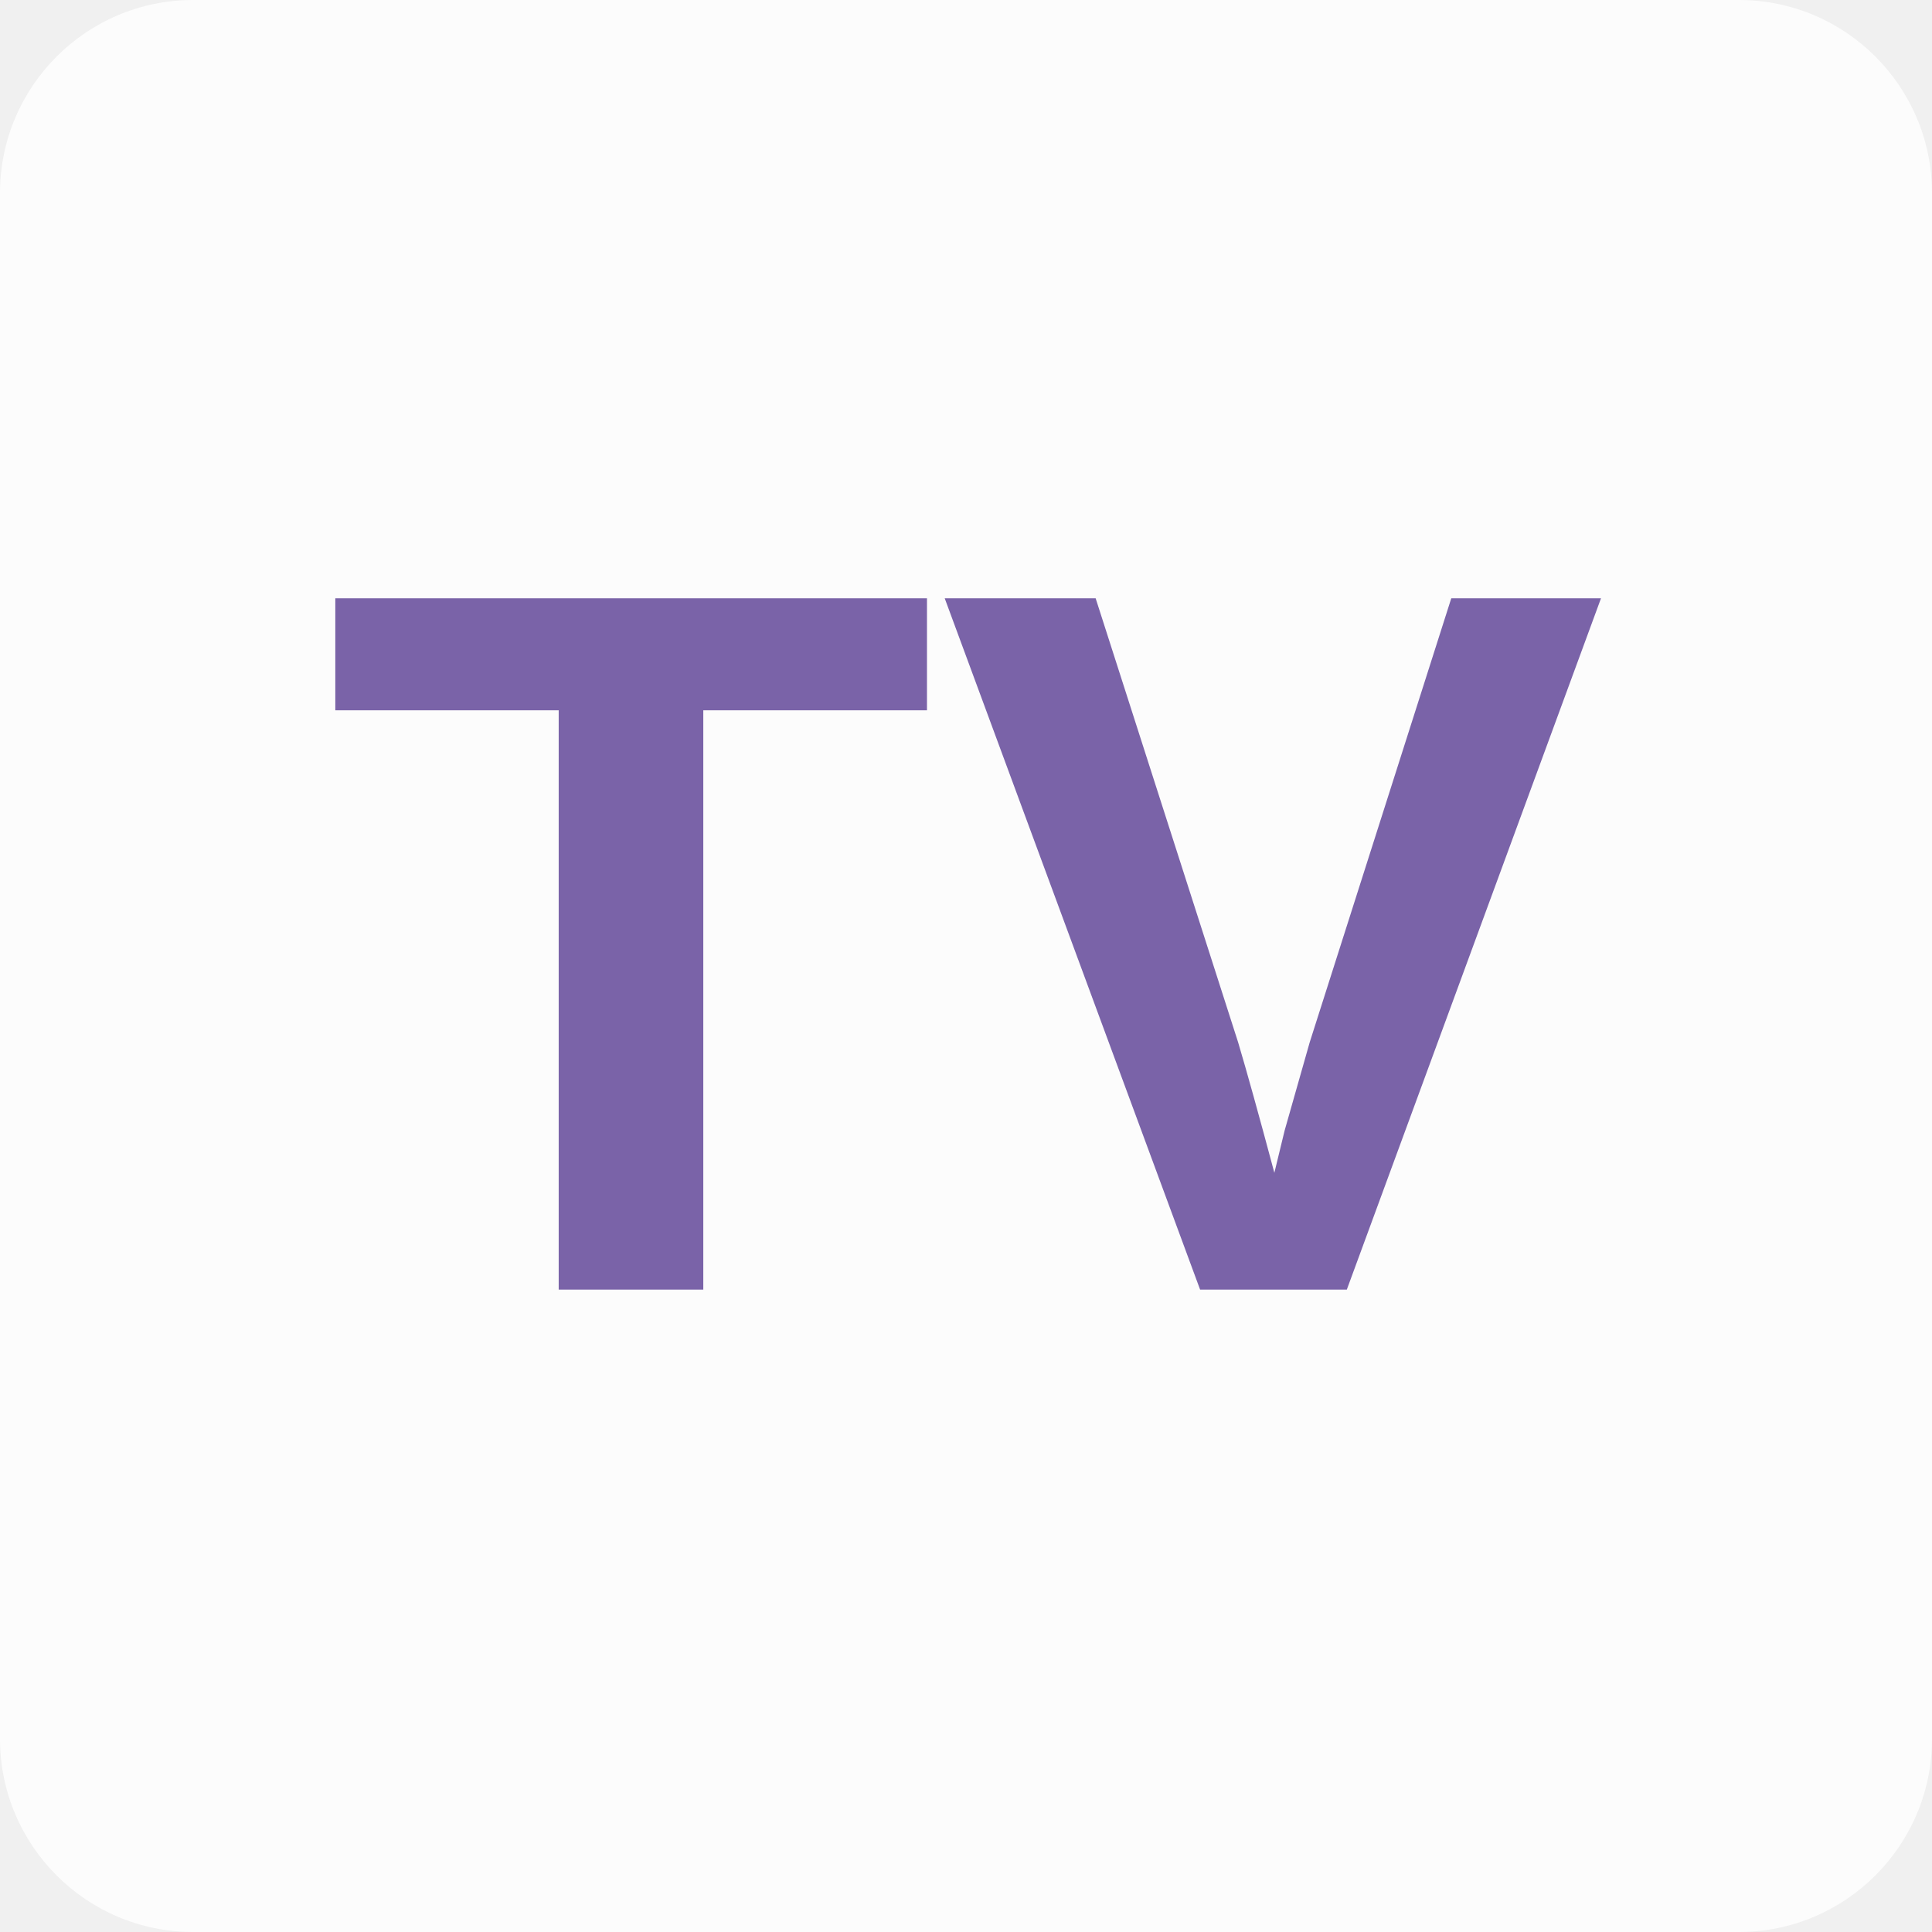
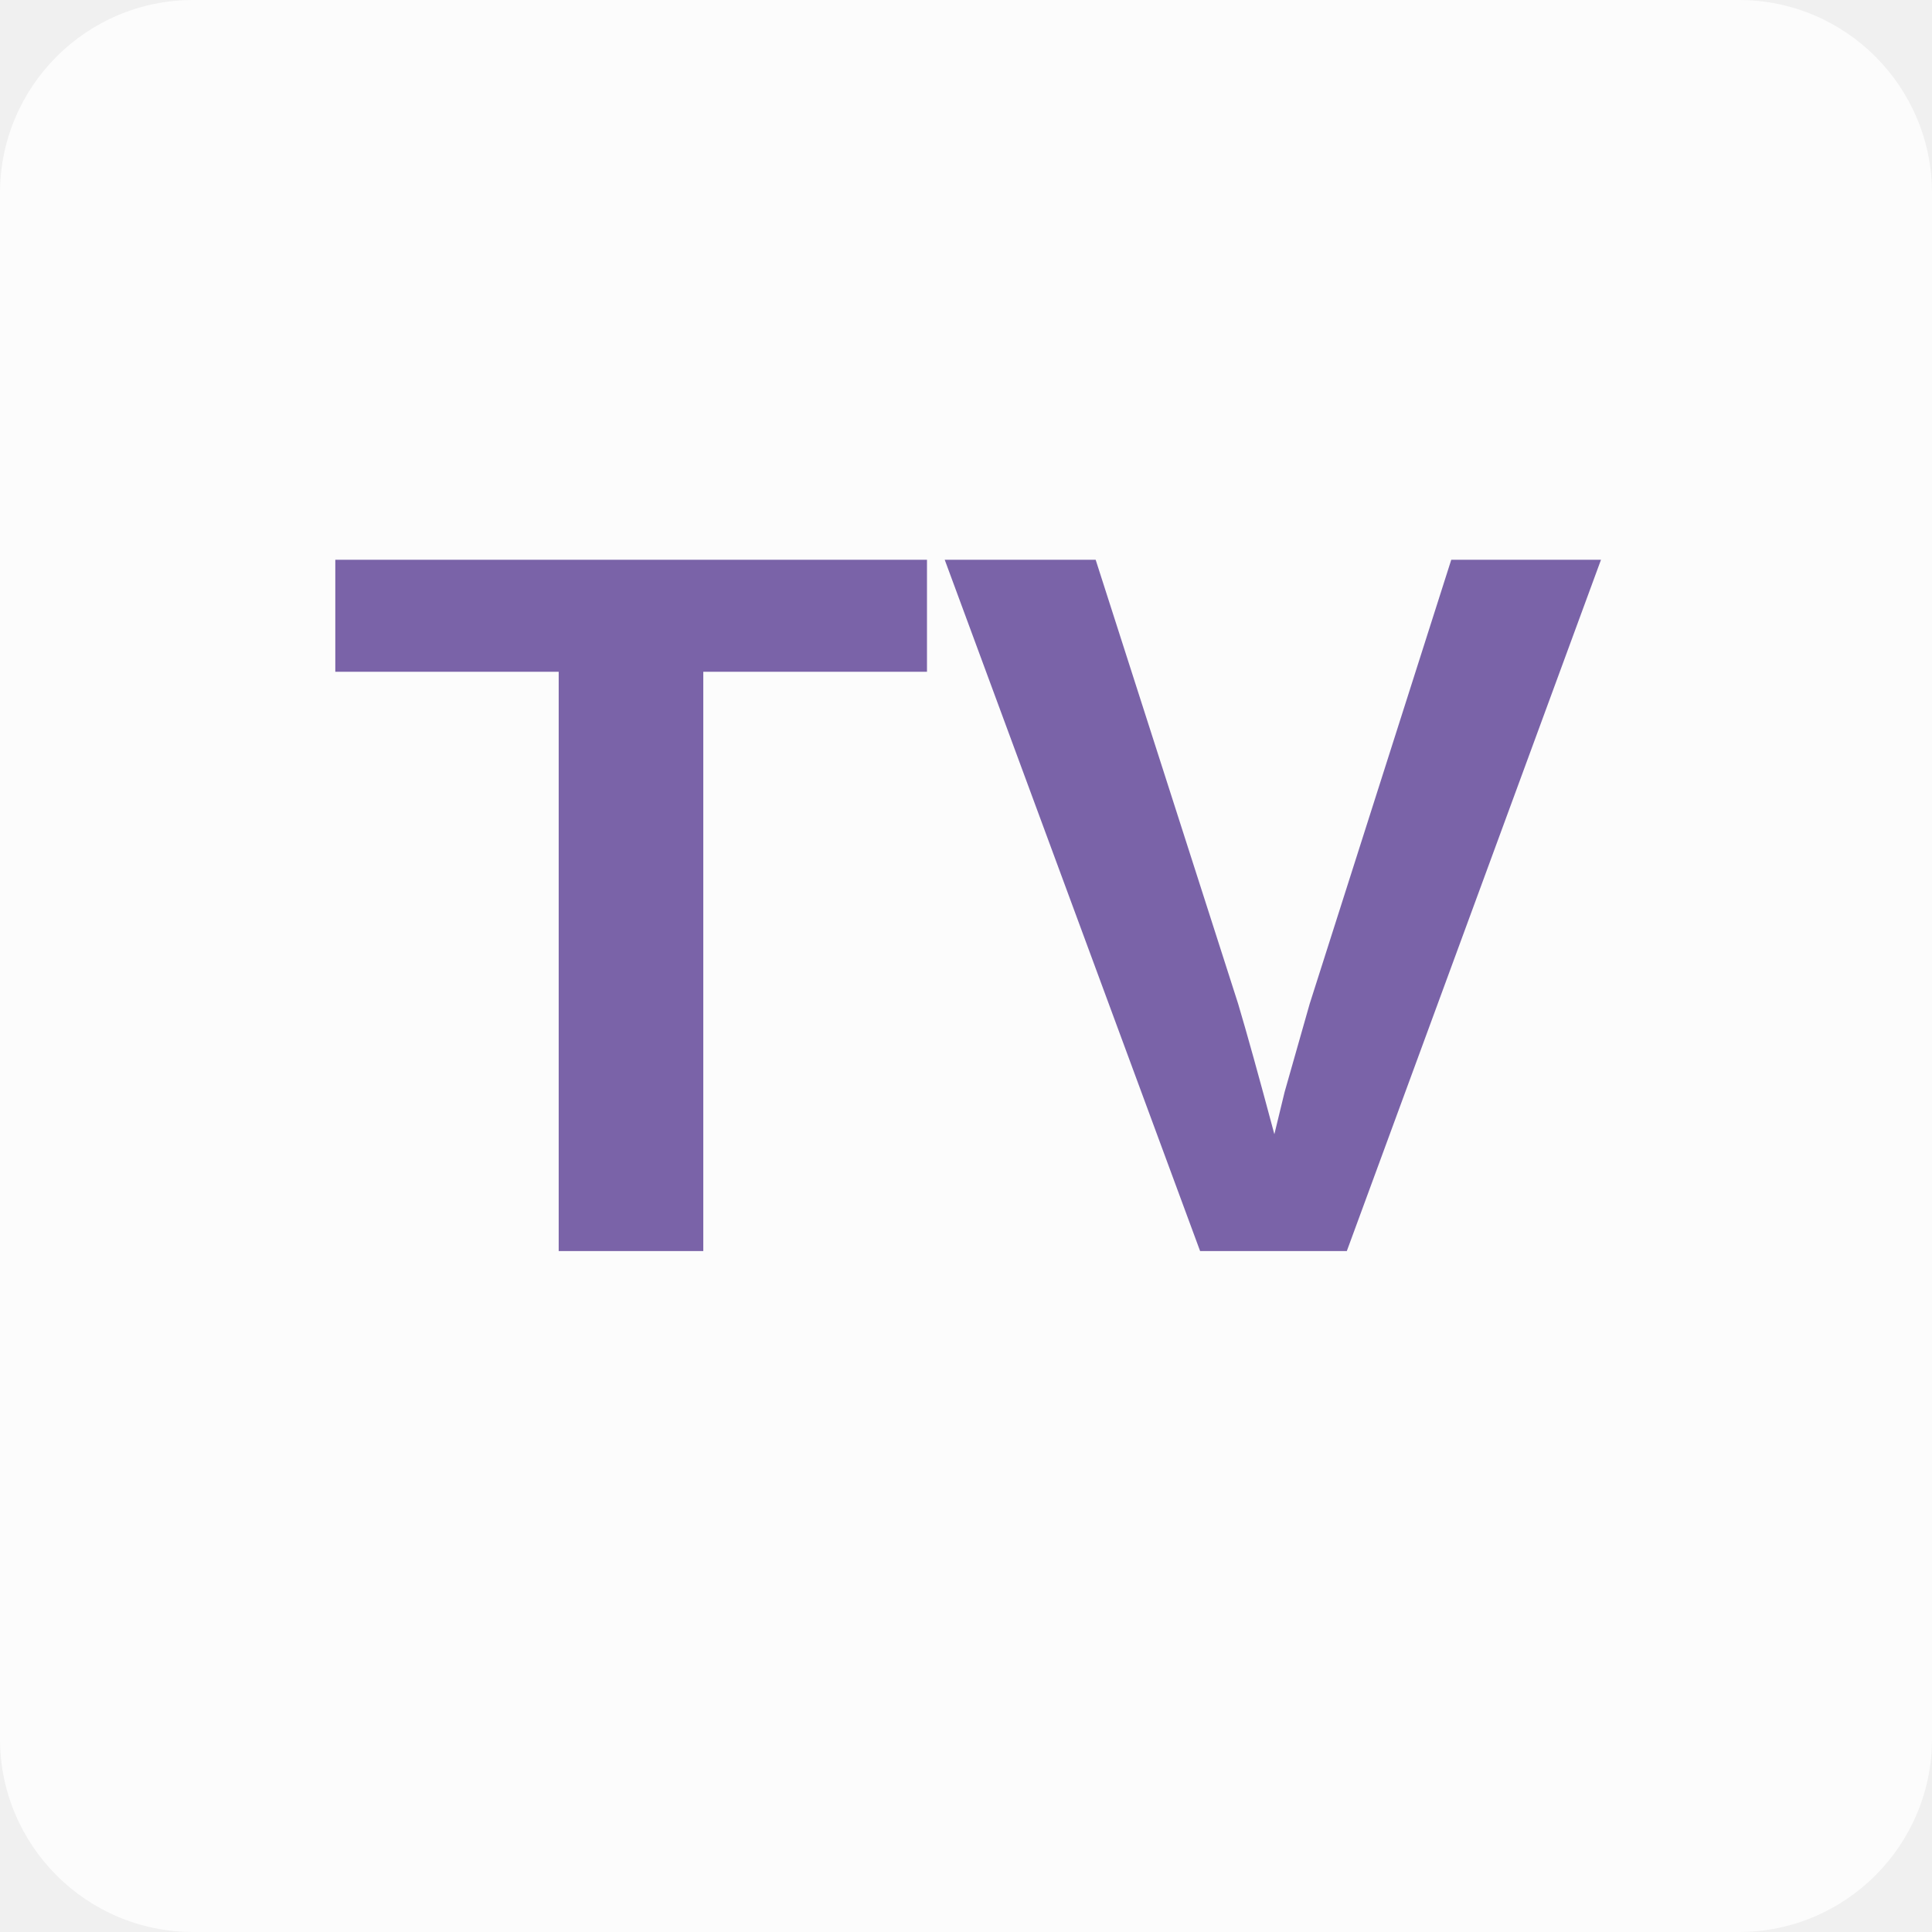
<svg xmlns="http://www.w3.org/2000/svg" viewBox="0 0 100 100" width="100" height="100">
  <rect width="100" height="100" rx="10" ry="10" fill="#ffffff" fill-opacity="0.8" />
-   <text x="50%" y="52%" dominant-baseline="middle" text-anchor="middle" fill="#7a63a8" font-size="52" font-family="Arial, sans-serif" font-weight="bold">
+   <text x="50%" y="50%" dominant-baseline="middle" text-anchor="middle" fill="#7a63a8" font-size="52" font-family="Arial, sans-serif" font-weight="bold">
        TV
    </text>
</svg>
